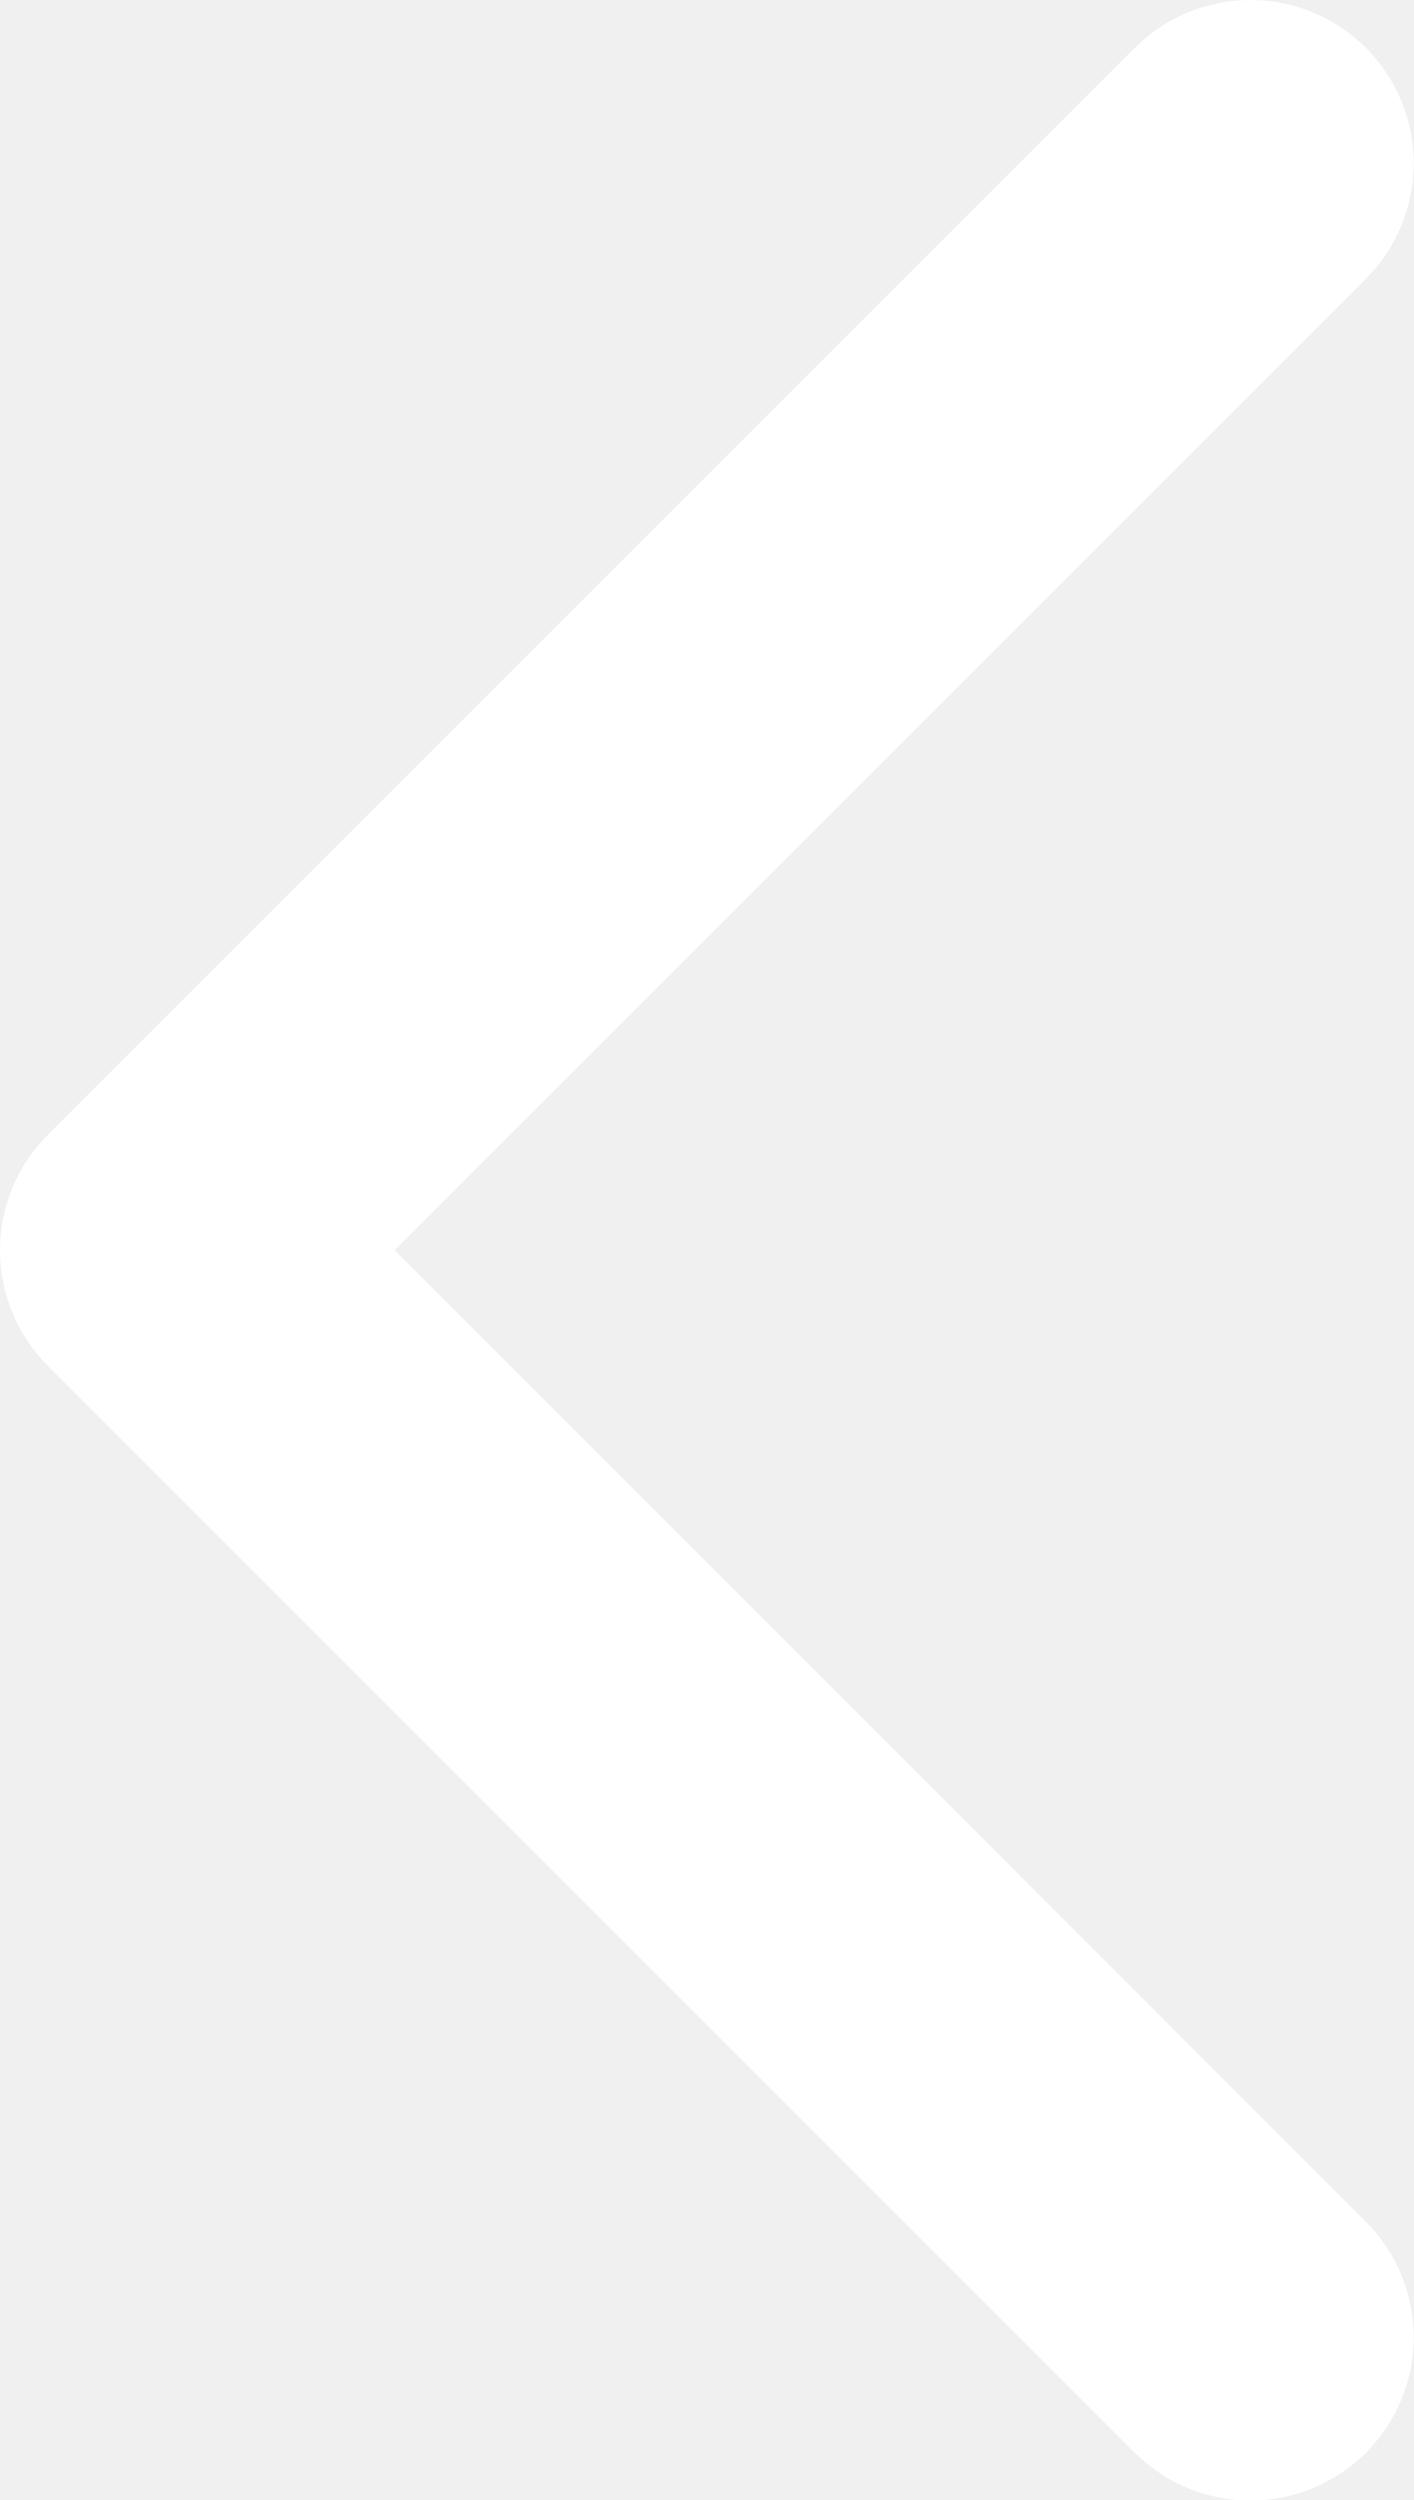
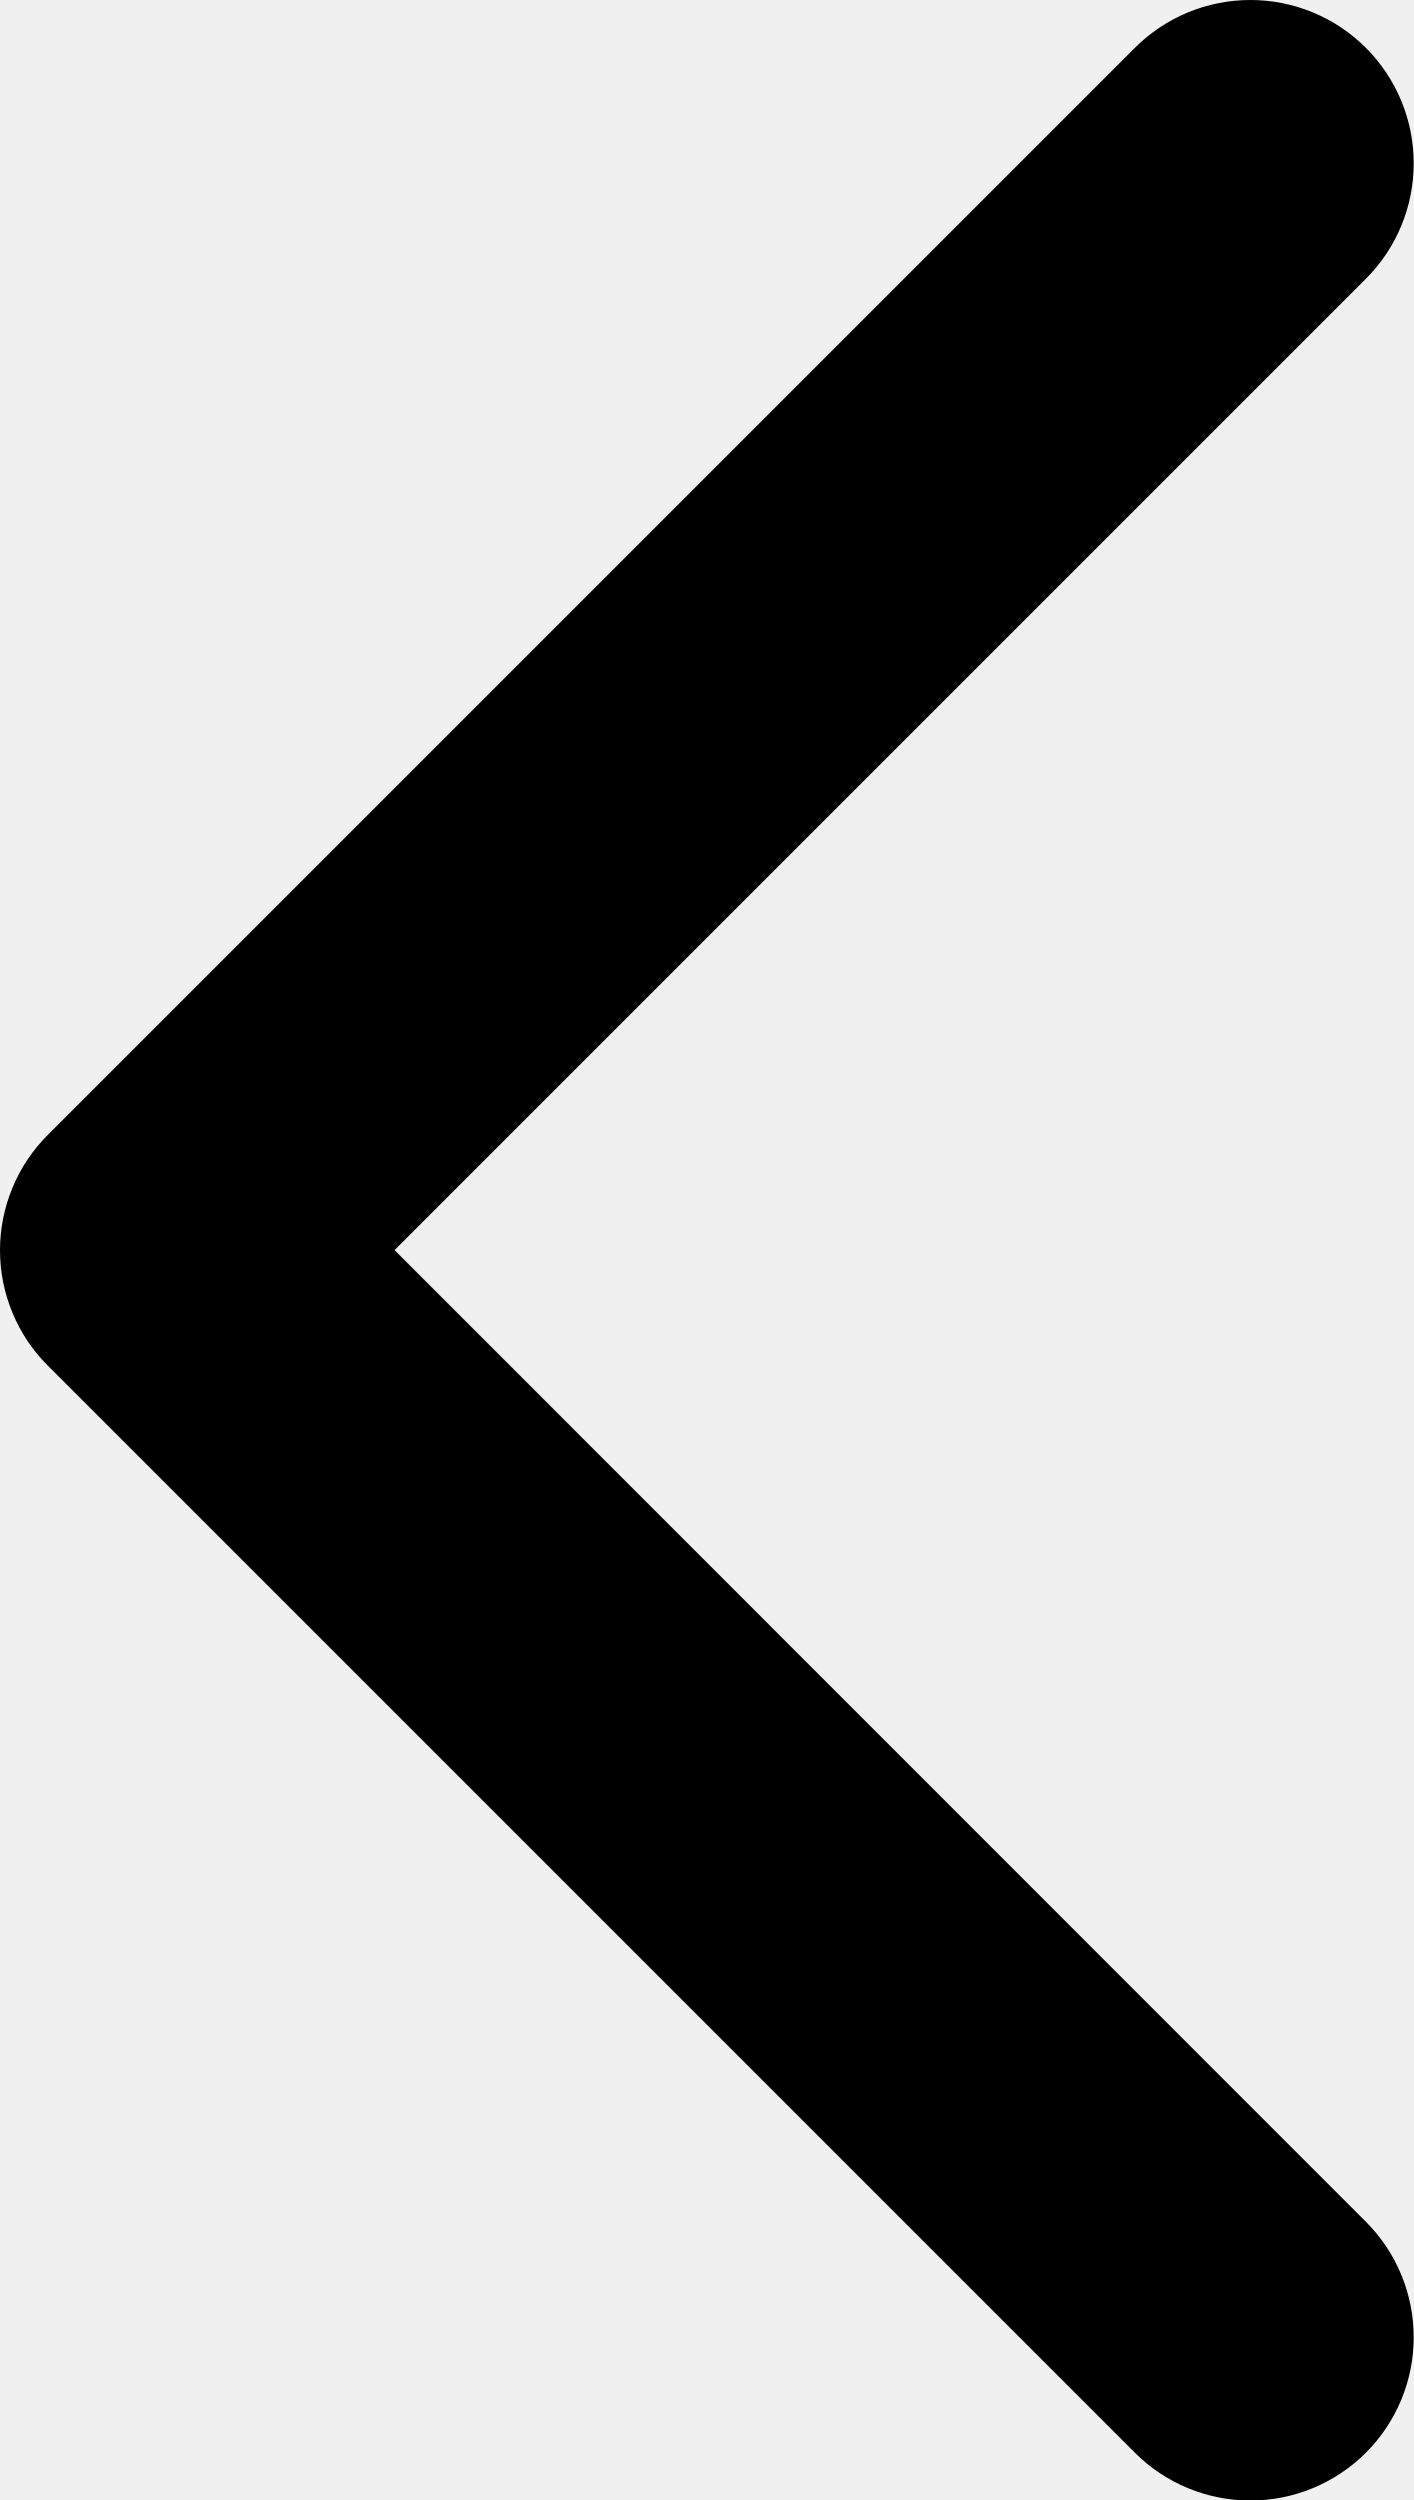
- <svg xmlns="http://www.w3.org/2000/svg" width="13" height="23" viewBox="0 0 13 23" fill="none">
-   <path d="M12.566 20.44C12.848 20.722 13.006 21.104 13.006 21.503C13.006 21.901 12.848 22.283 12.566 22.565C12.284 22.847 11.902 23.005 11.504 23.005C11.105 23.005 10.723 22.847 10.441 22.565L0.441 12.565C0.301 12.426 0.19 12.26 0.115 12.078C0.039 11.896 0 11.7 0 11.503C0 11.305 0.039 11.11 0.115 10.927C0.19 10.745 0.301 10.579 0.441 10.44L10.441 0.44C10.723 0.158 11.105 -5.93833e-09 11.504 0C11.902 5.93833e-09 12.284 0.158 12.566 0.44C12.848 0.722 13.006 1.104 13.006 1.503C13.006 1.901 12.848 2.283 12.566 2.565L3.63 11.501L12.566 20.44Z" fill="white" />
+ <svg xmlns="http://www.w3.org/2000/svg" width="13" height="23" viewBox="0 0 13 23">
+   <path d="M12.566 20.44C12.848 20.722 13.006 21.104 13.006 21.503C13.006 21.901 12.848 22.283 12.566 22.565C12.284 22.847 11.902 23.005 11.504 23.005C11.105 23.005 10.723 22.847 10.441 22.565L0.441 12.565C0.301 12.426 0.19 12.26 0.115 12.078C0.039 11.896 0 11.7 0 11.503C0 11.305 0.039 11.11 0.115 10.927C0.19 10.745 0.301 10.579 0.441 10.44L10.441 0.44C10.723 0.158 11.105 -5.93833e-09 11.504 0C11.902 5.93833e-09 12.284 0.158 12.566 0.44C12.848 0.722 13.006 1.104 13.006 1.503C13.006 1.901 12.848 2.283 12.566 2.565L3.63 11.501L12.566 20.44Z" />
</svg>
